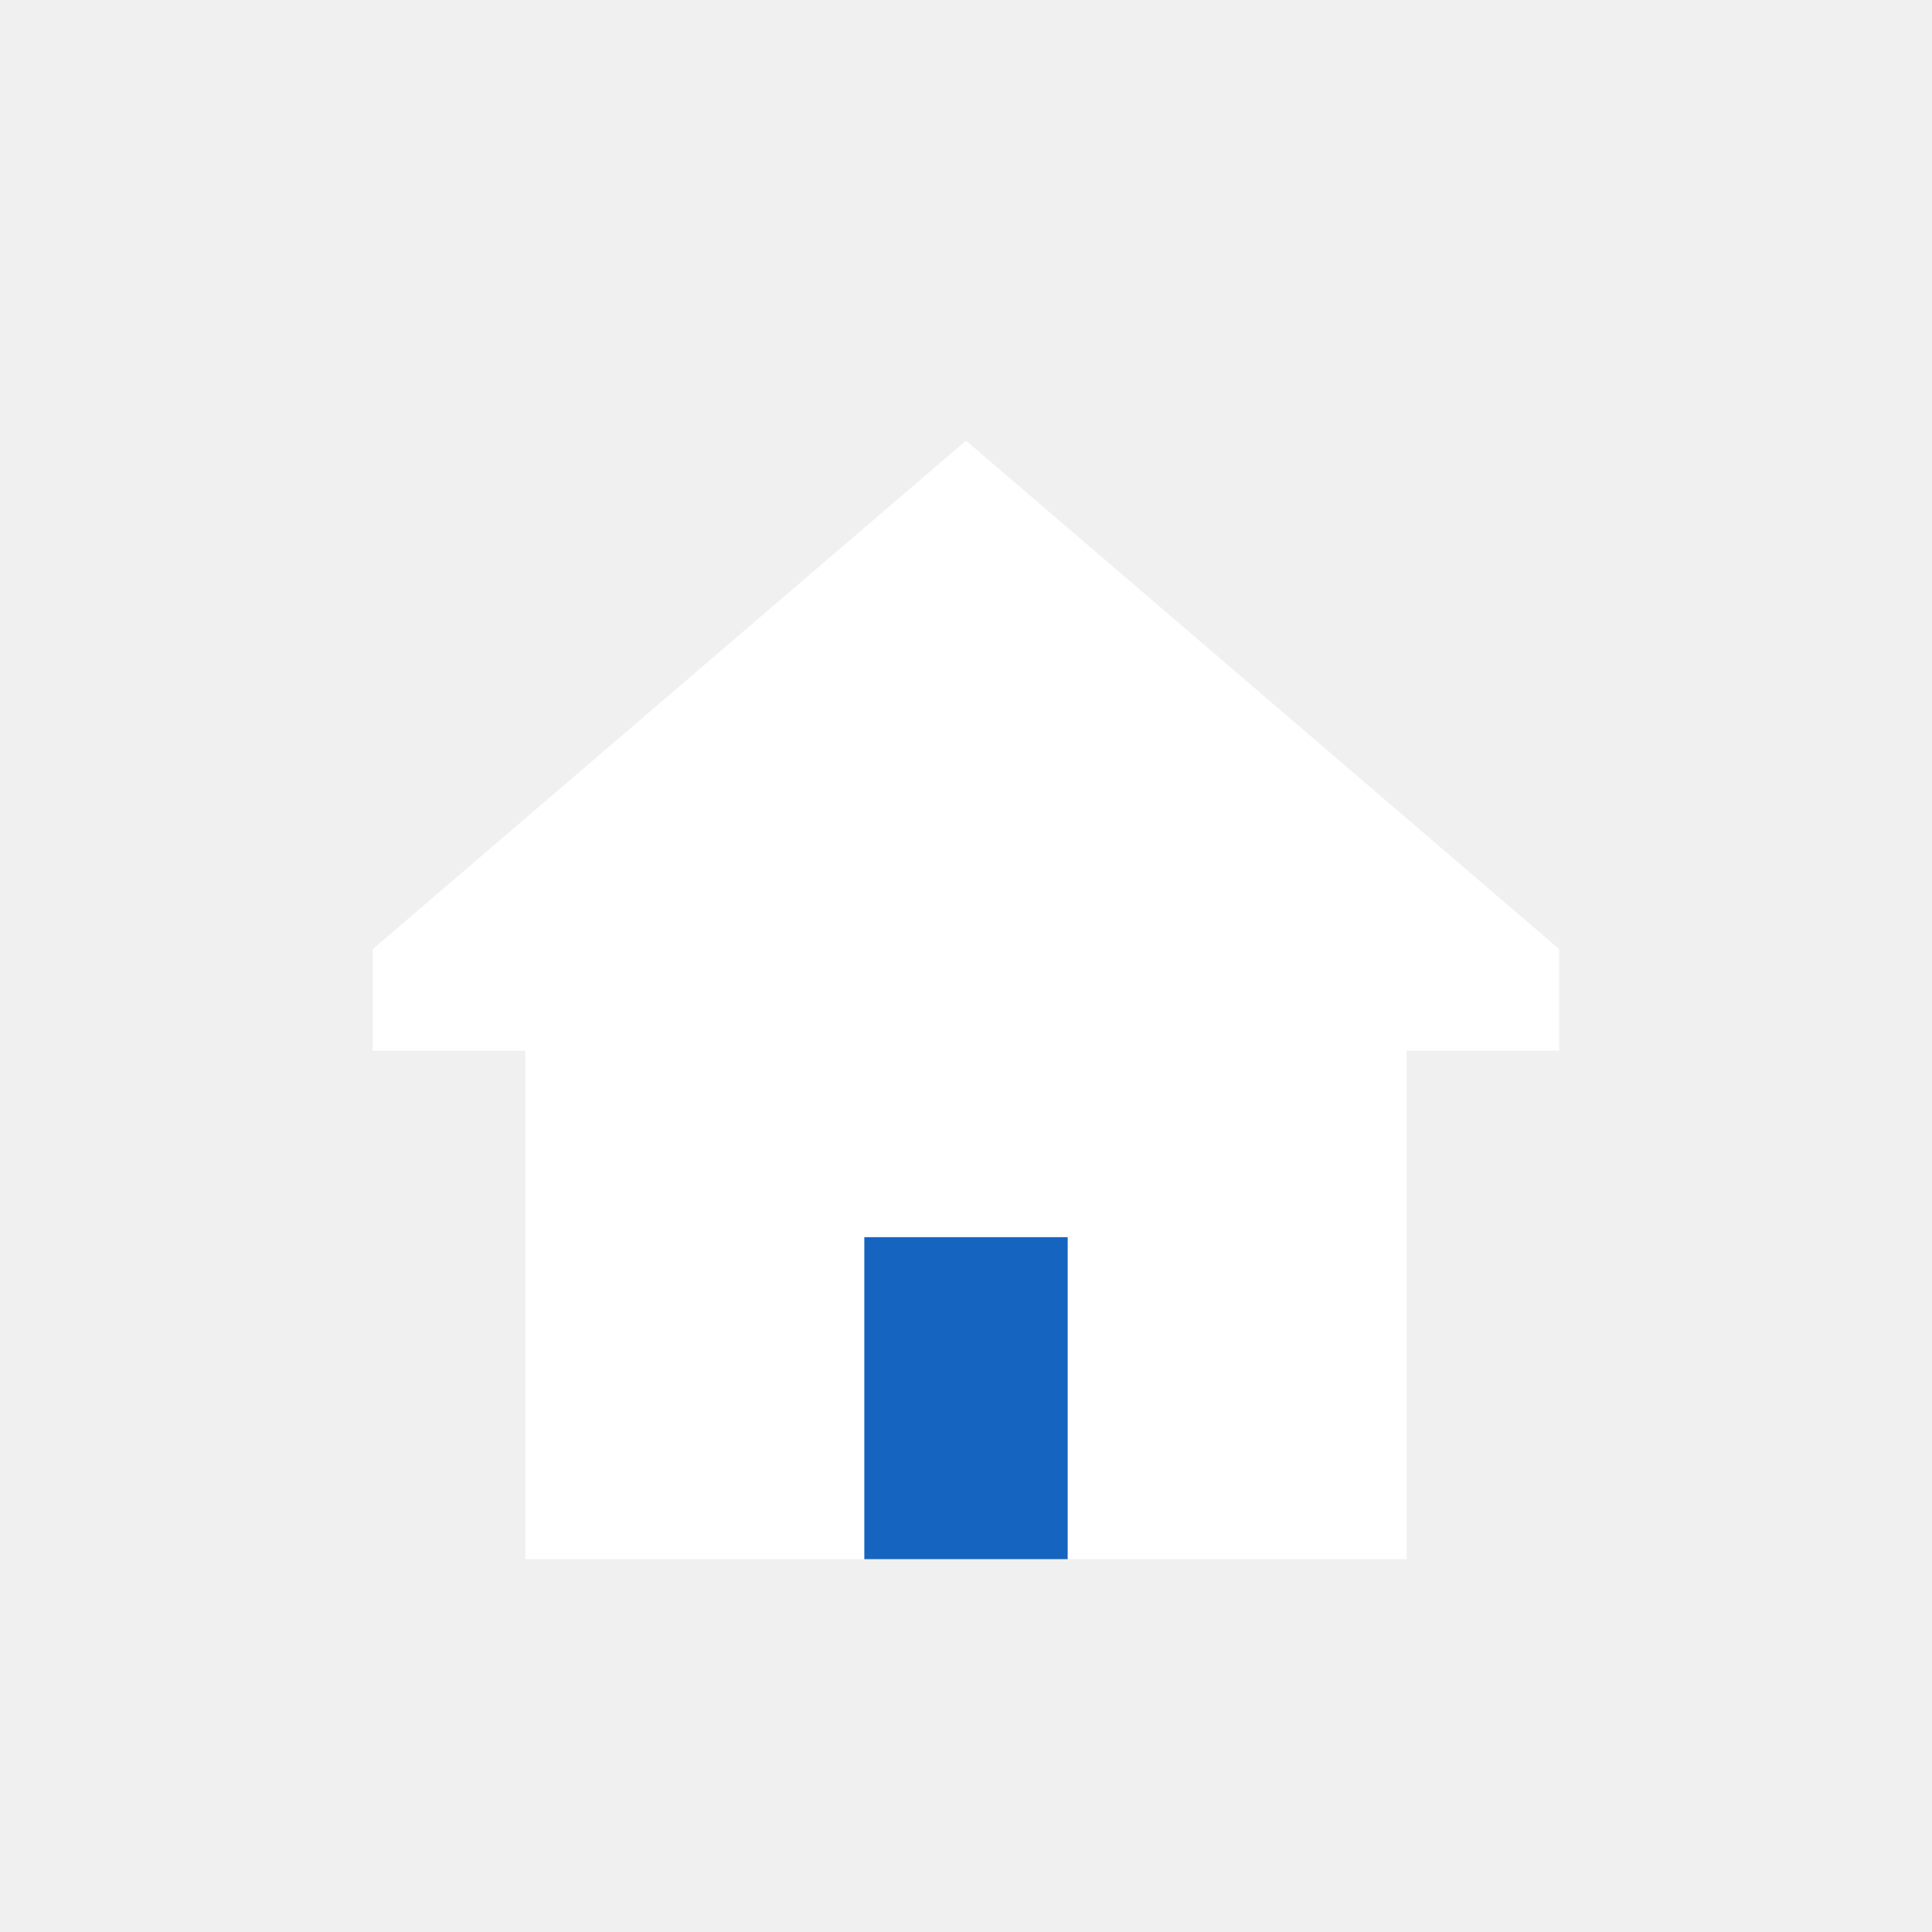
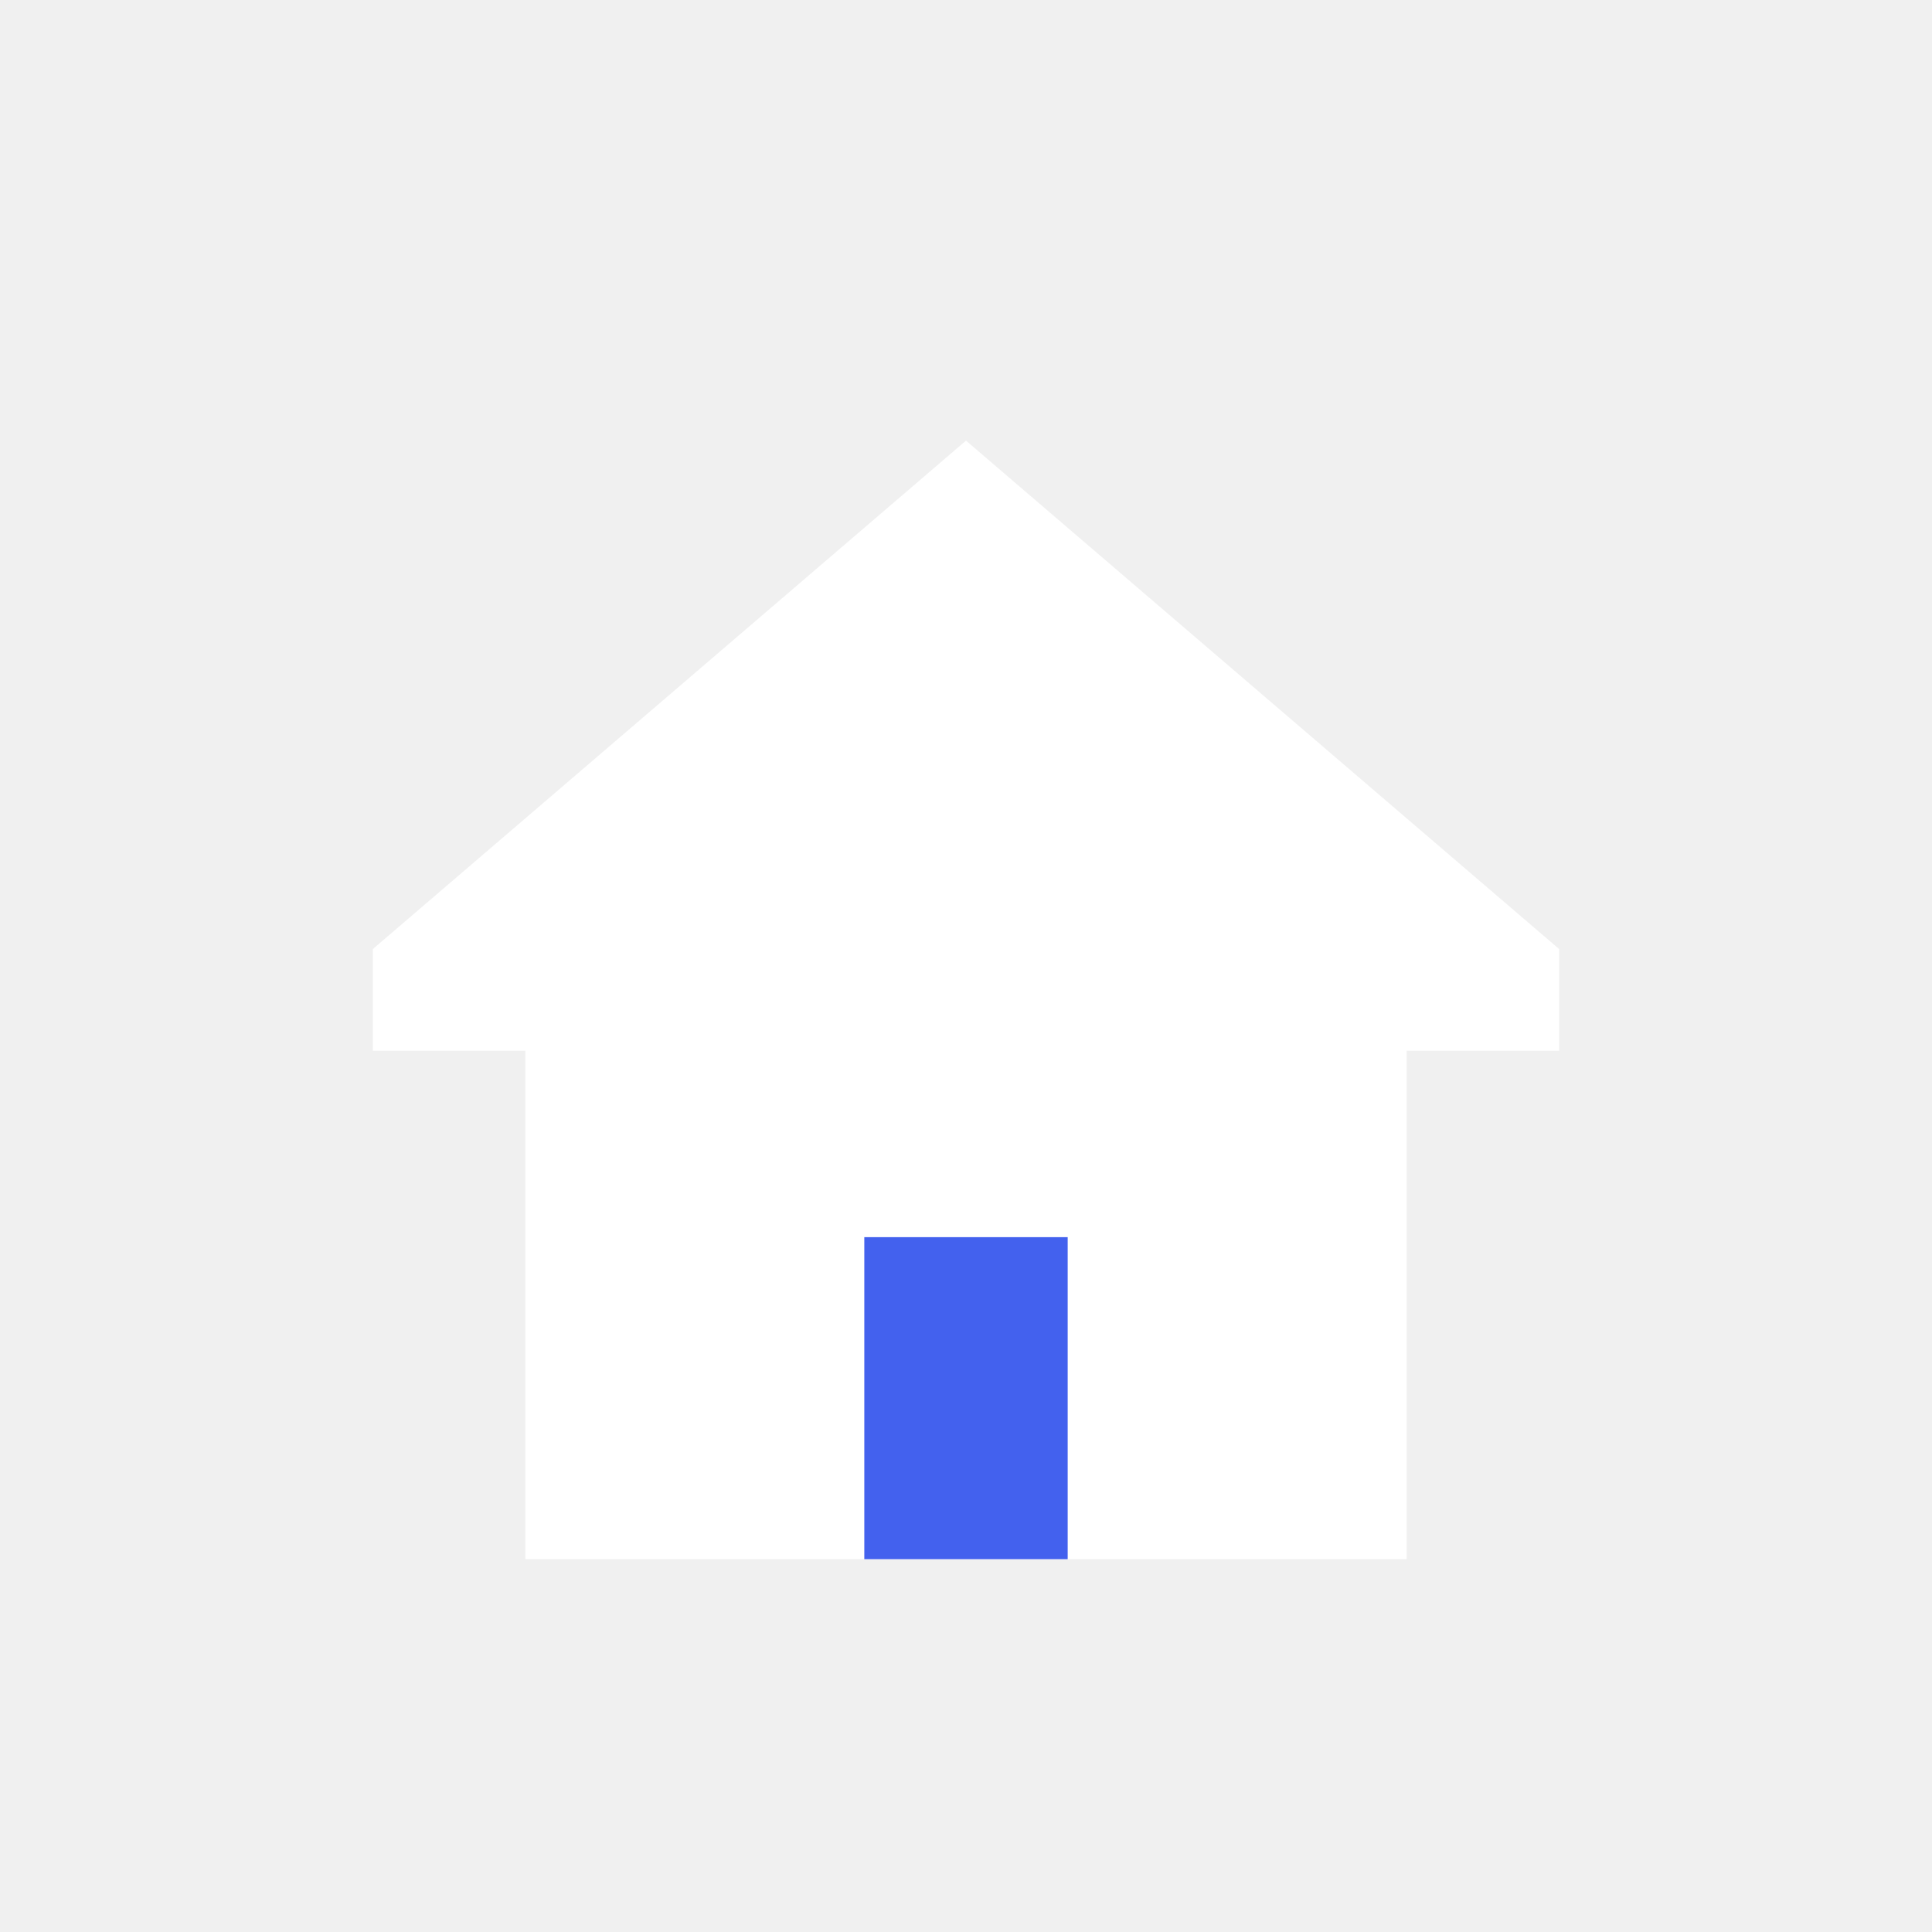
<svg xmlns="http://www.w3.org/2000/svg" width="456" height="456" viewBox="0 0 456 456" version="1.1">
  <path d="M228 104 L88 224 L88 248 L124 248 L124 368 L332 368 L332 248 L368 248 L368 224 Z" fill="#FFFFFF" />
-   <path d="M204 368 L204 292 L252 292 L252 368 Z" fill="#1565C0" />
+   <path d="M204 368 L204 292 L252 292 L252 368 Z" fill="#4361EE" />
</svg>
